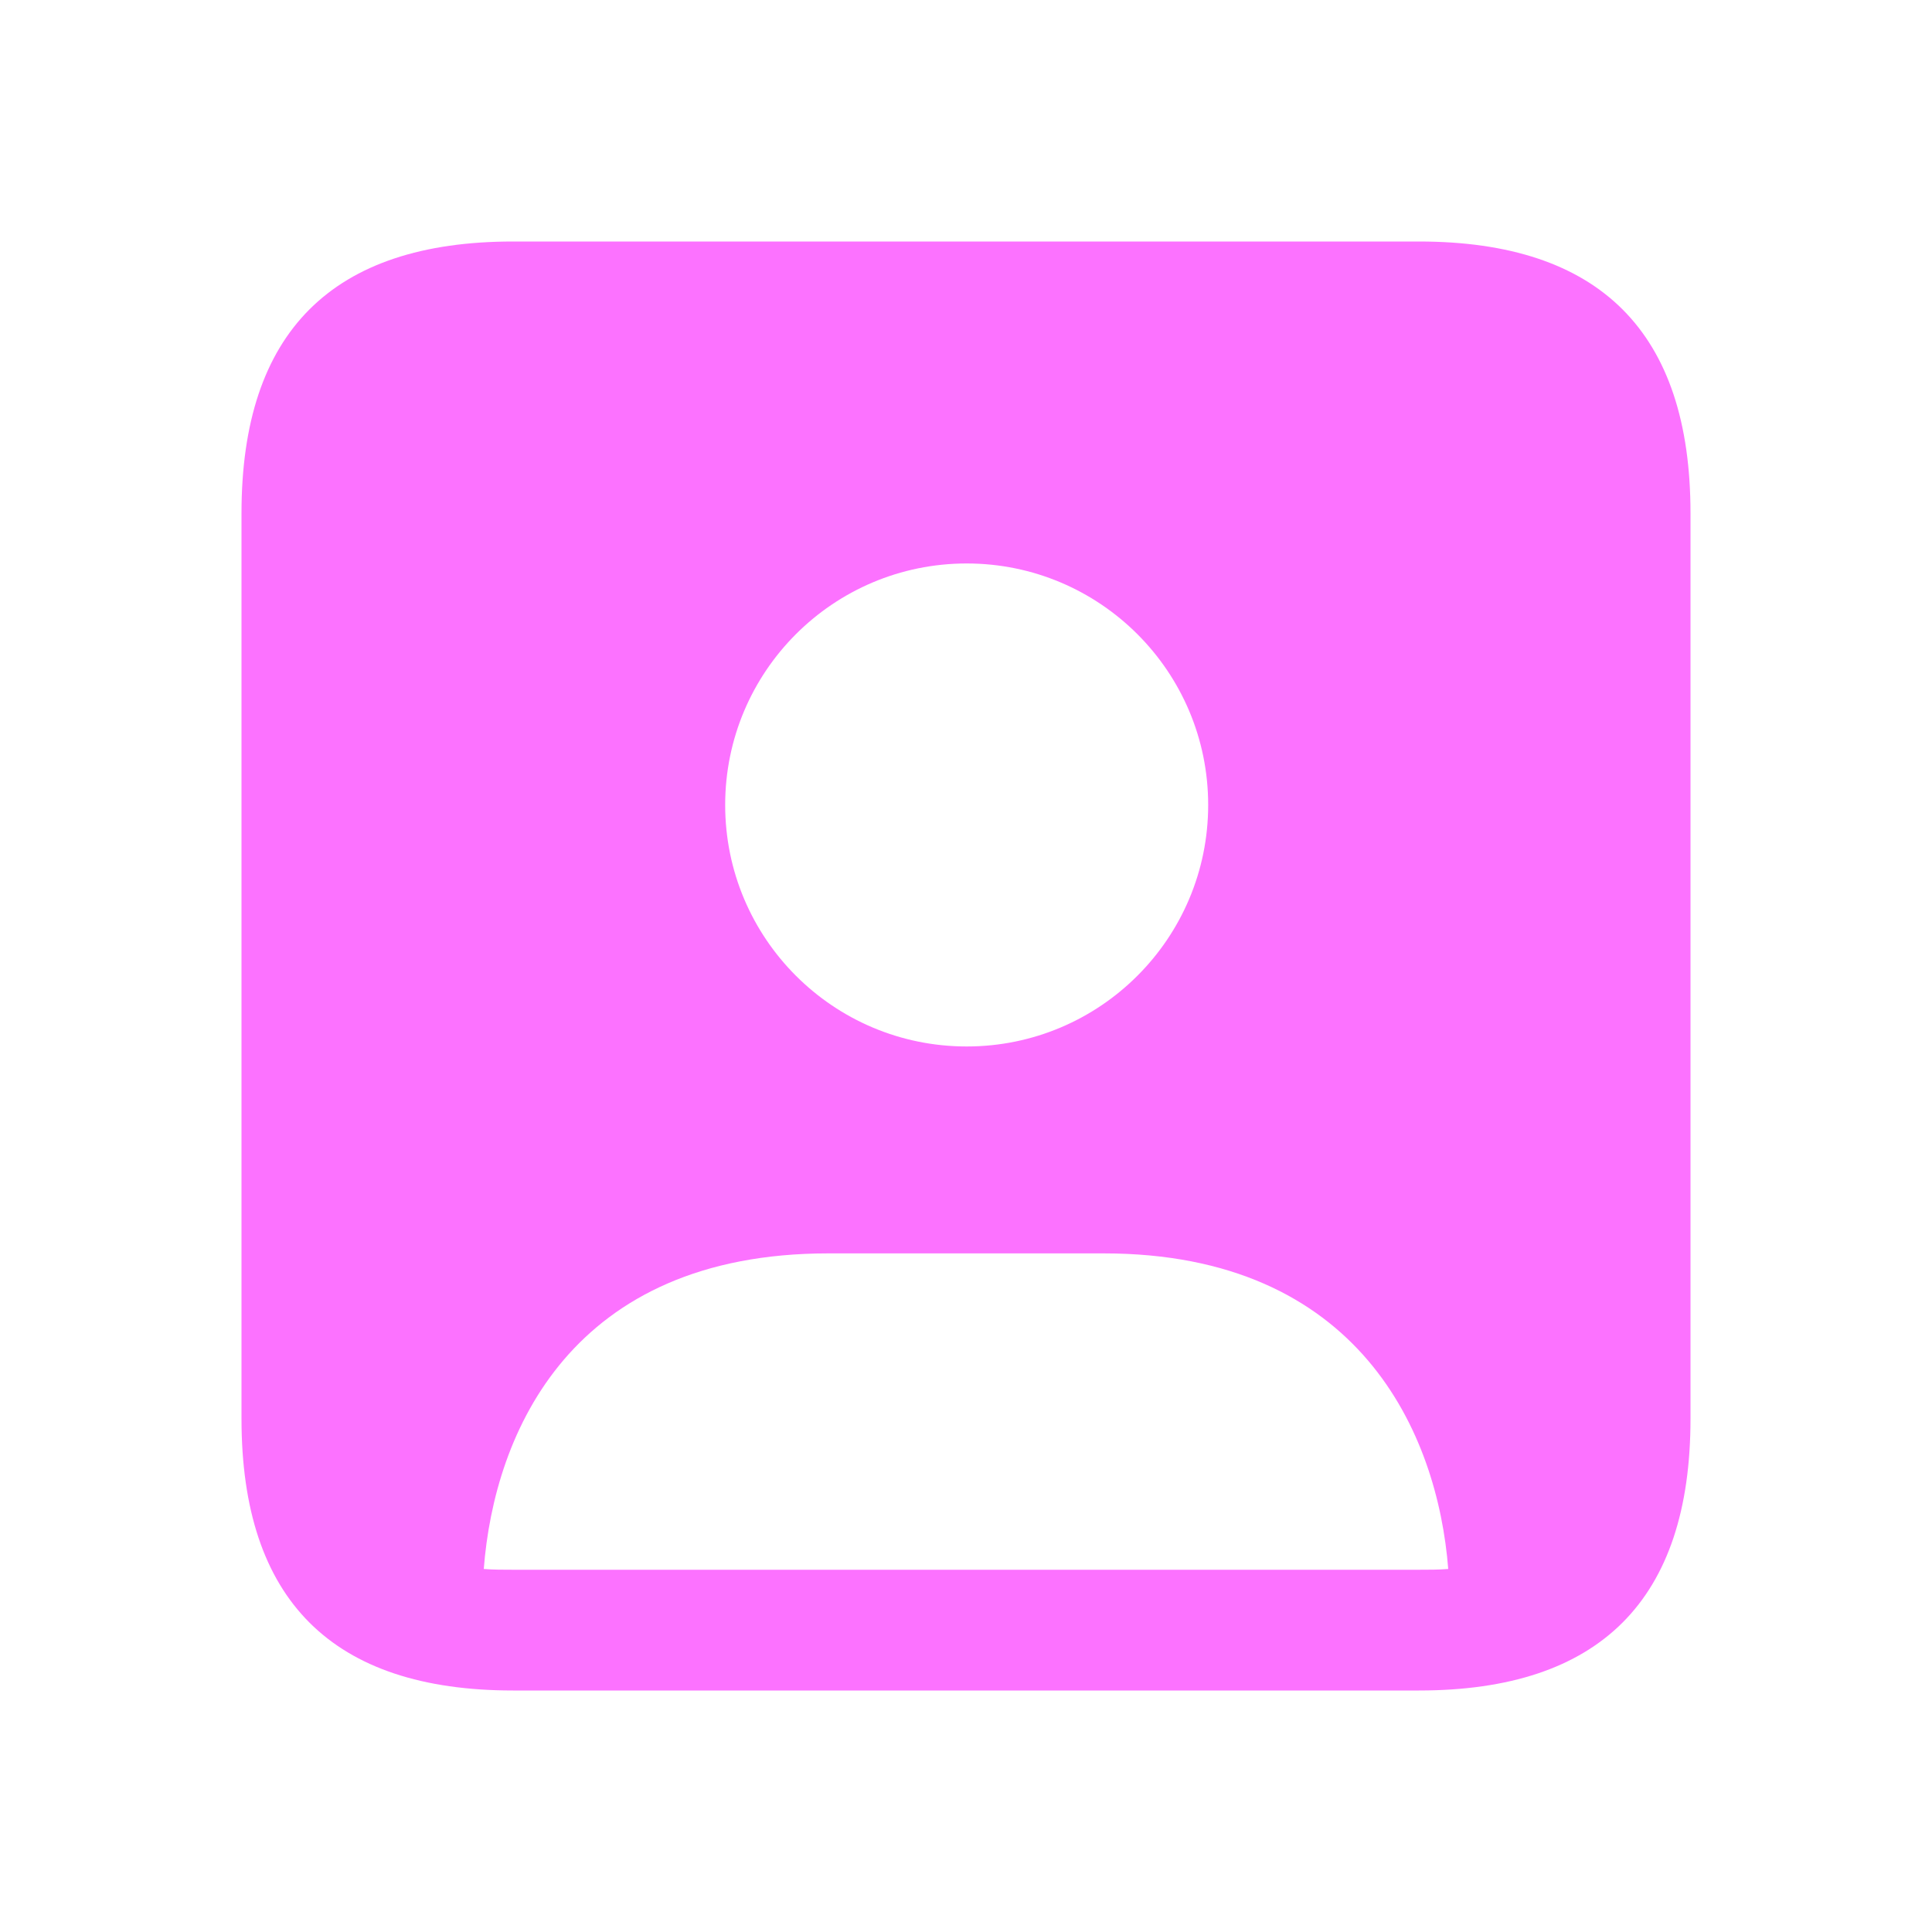
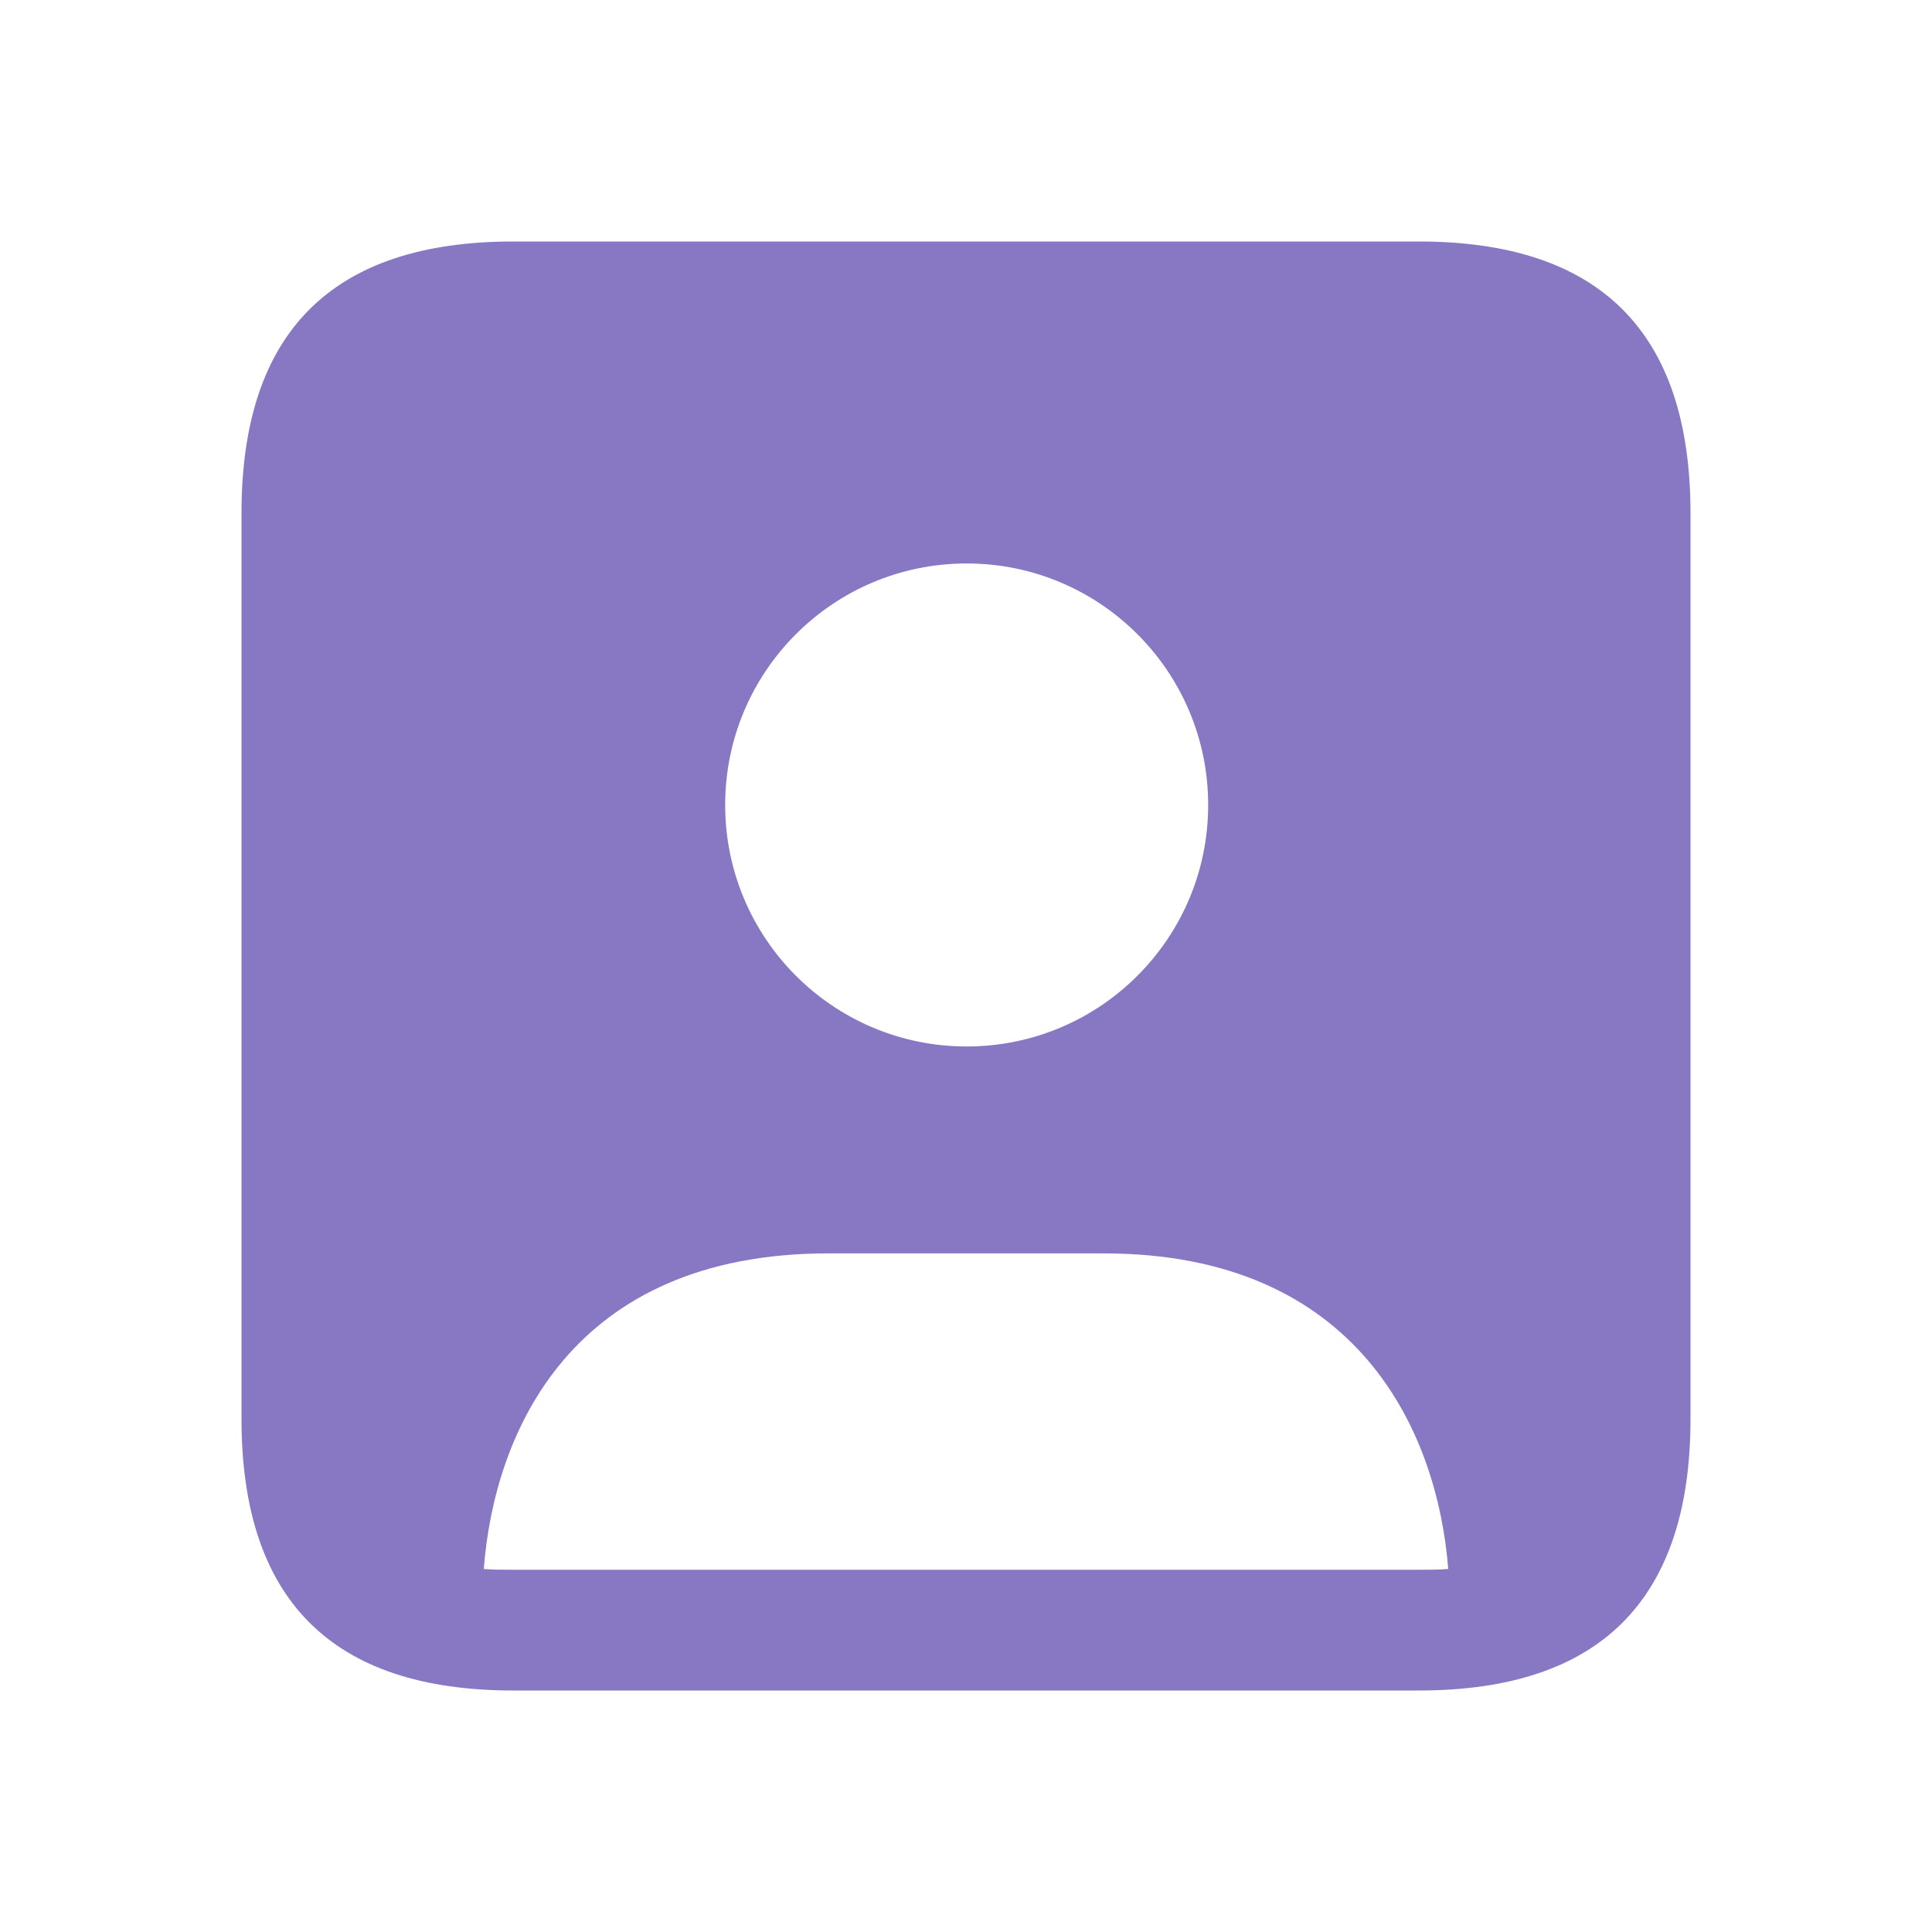
<svg xmlns="http://www.w3.org/2000/svg" width="20" height="20" viewBox="0 0 20 20" fill="none">
-   <path d="M14.688 2.5H5.312C3.438 2.5 2.5 3.438 2.5 5.312V14.688C2.5 16.562 3.438 17.5 5.312 17.5H14.688C16.562 17.5 17.5 16.562 17.5 14.688V5.312C17.5 3.438 16.562 2.5 14.688 2.5ZM10.007 5.833C11.387 5.833 12.507 6.952 12.507 8.333C12.507 9.714 11.387 10.833 10.007 10.833C8.626 10.833 7.507 9.714 7.507 8.333C7.507 6.952 8.626 5.833 10.007 5.833ZM14.683 16.25H5.317C5.208 16.25 5.108 16.25 5.008 16.242C5.117 14.825 5.917 12.975 8.575 12.975H11.425C14.075 12.975 14.883 14.842 14.992 16.242C14.892 16.25 14.792 16.25 14.683 16.25Z" fill="#FC72FF" />
+   <path d="M14.688 2.5H5.312C3.438 2.5 2.5 3.438 2.5 5.312V14.688C2.5 16.562 3.438 17.5 5.312 17.5H14.688C16.562 17.5 17.5 16.562 17.5 14.688V5.312C17.5 3.438 16.562 2.5 14.688 2.5ZM10.007 5.833C11.387 5.833 12.507 6.952 12.507 8.333C12.507 9.714 11.387 10.833 10.007 10.833C8.626 10.833 7.507 9.714 7.507 8.333C7.507 6.952 8.626 5.833 10.007 5.833ZM14.683 16.25H5.317C5.208 16.25 5.108 16.25 5.008 16.242C5.117 14.825 5.917 12.975 8.575 12.975H11.425C14.075 12.975 14.883 14.842 14.992 16.242C14.892 16.25 14.792 16.25 14.683 16.25Z" fill="#8878c3" />
</svg>
